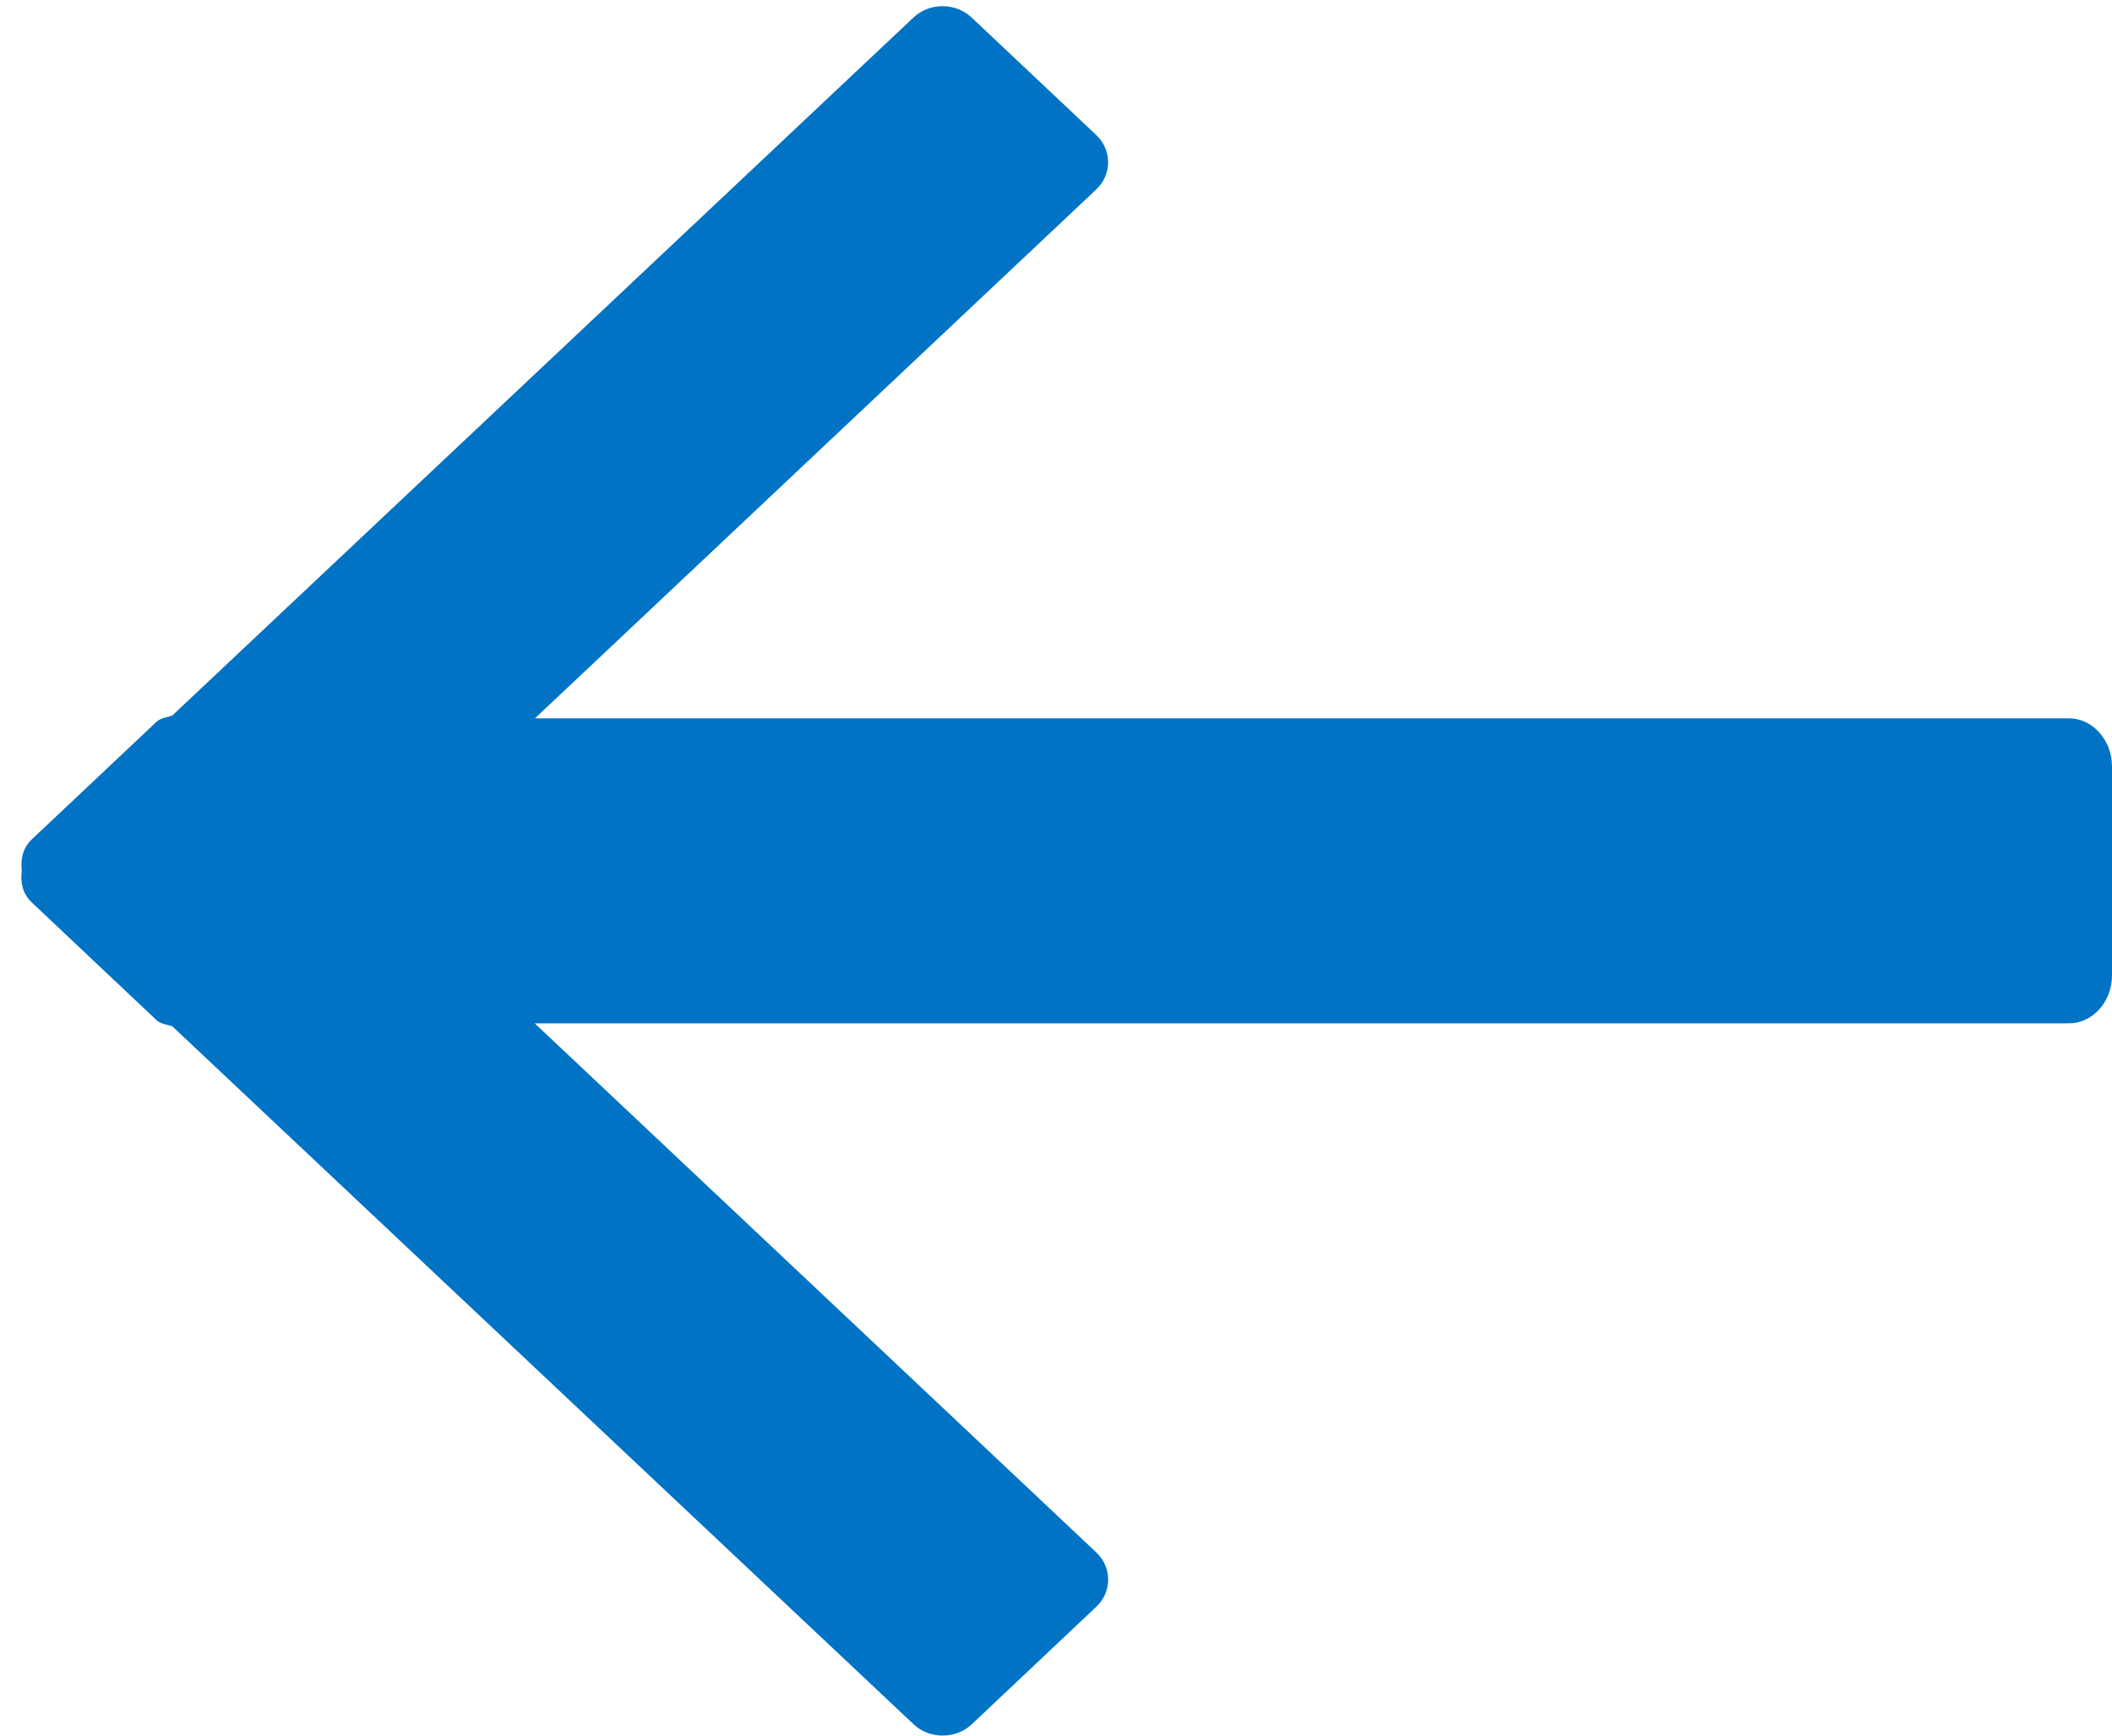
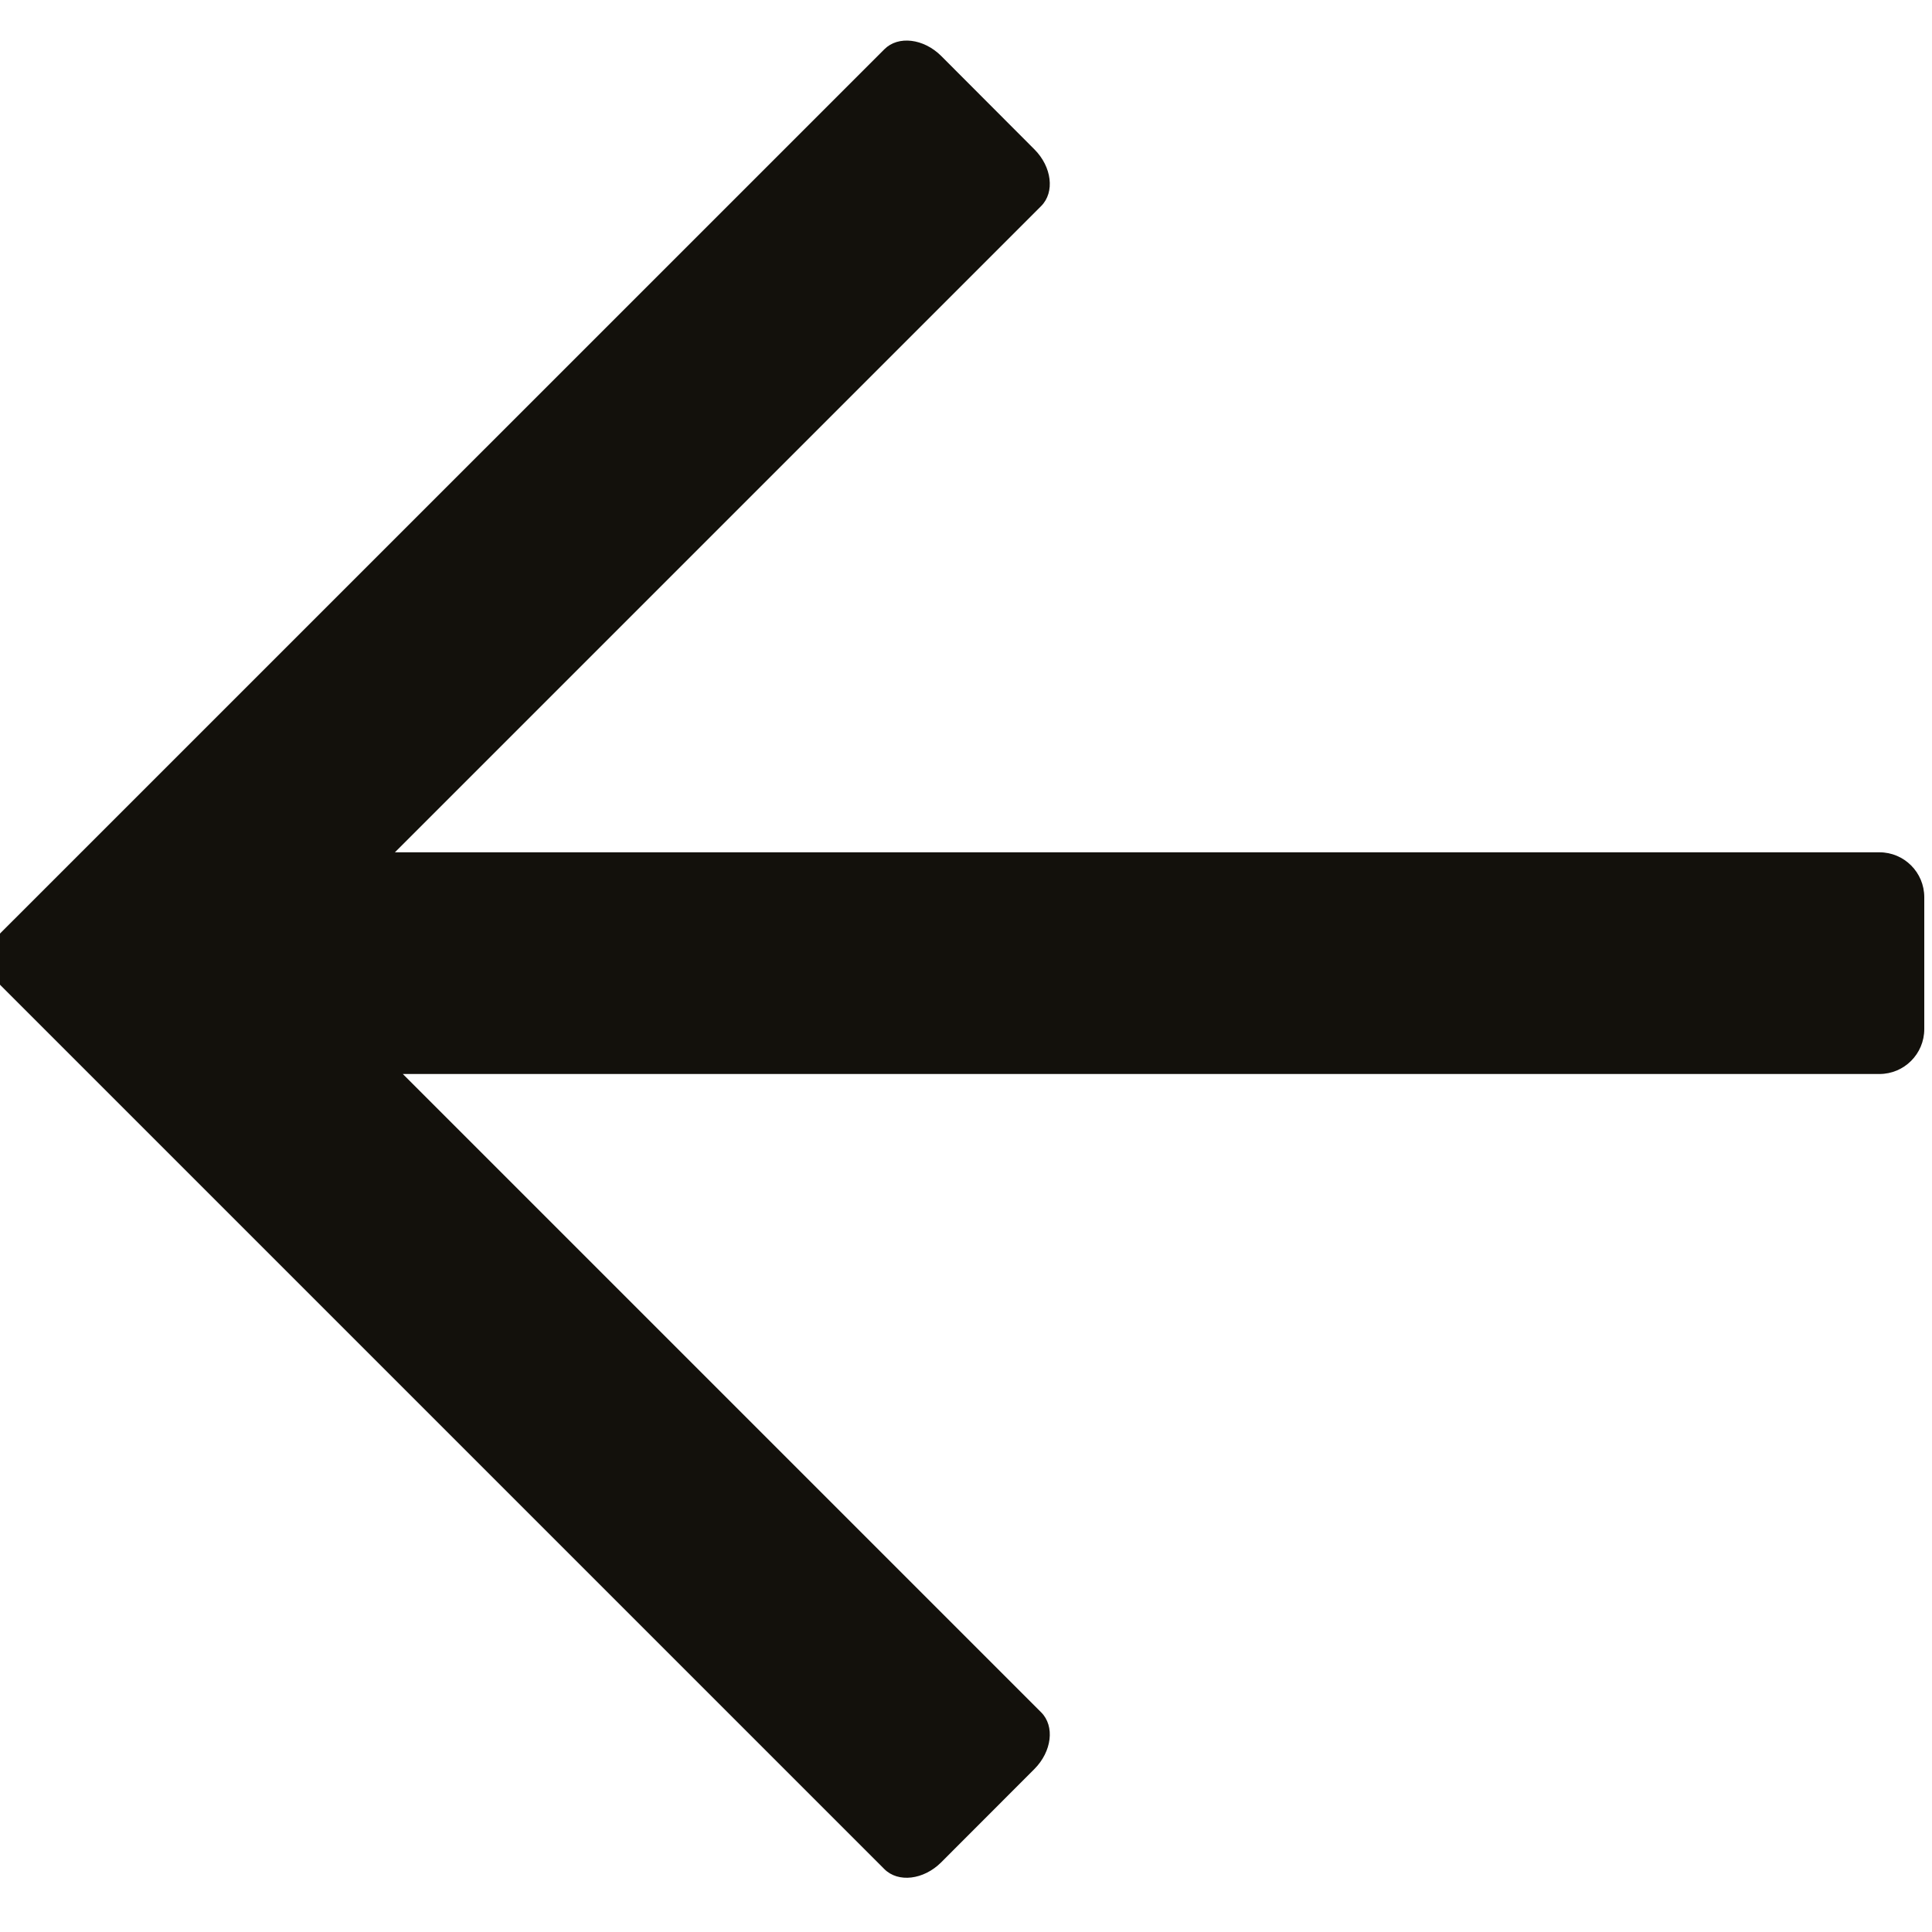
- <svg xmlns="http://www.w3.org/2000/svg" version="1.1" id="Sky_Broadband" x="0px" y="0px" width="16px" height="13.147px" viewBox="0 1.45 16 13.147" enable-background="new 0 1.45 16 13.147" xml:space="preserve">
-   <path fill="#0073C5" d="M15.674,6.892H4.053l4.25-4.005c0.122-0.113,0.122-0.3,0.002-0.414l-0.944-0.89  c-0.122-0.115-0.32-0.115-0.441,0L1.305,6.871c-0.042,0.015-0.087,0.017-0.12,0.048L0.242,7.808  c-0.07,0.065-0.087,0.153-0.077,0.239C0.154,8.134,0.171,8.223,0.242,8.288l0.943,0.89c0.032,0.031,0.079,0.033,0.12,0.047  l5.617,5.289c0.12,0.113,0.318,0.113,0.439,0l0.942-0.889c0.124-0.115,0.122-0.303,0-0.416L4.051,9.203h11.623  C15.852,9.203,16,9.041,16,8.838v-1.58C16,7.056,15.852,6.892,15.674,6.892z" />
+ <svg xmlns="http://www.w3.org/2000/svg" version="1.1" id="Layer_1" x="0px" y="0px" width="20px" height="20px" viewBox="0 0 20 20" enable-background="new 0 0 20 20" xml:space="preserve">
+   <path fill="#13110C" d="M19.456,8.823H4.088l6.69-6.69c0.143-0.143,0.111-0.406-0.07-0.587L9.743,0.579  c-0.182-0.181-0.445-0.212-0.587-0.07L0.006,9.658c-0.066,0.066-0.091,0.16-0.084,0.258C-0.079,9.921-0.079,9.925-0.08,9.93  c0,0.004,0,0.008,0.001,0.012c-0.007,0.098,0.019,0.192,0.085,0.258l9.149,9.149c0.143,0.143,0.406,0.111,0.587-0.069l0.966-0.967  c0.181-0.182,0.213-0.444,0.07-0.587L4.17,11.118h15.286c0.256,0,0.464-0.208,0.464-0.465V9.288  C19.92,9.031,19.712,8.823,19.456,8.823z" />
</svg>
